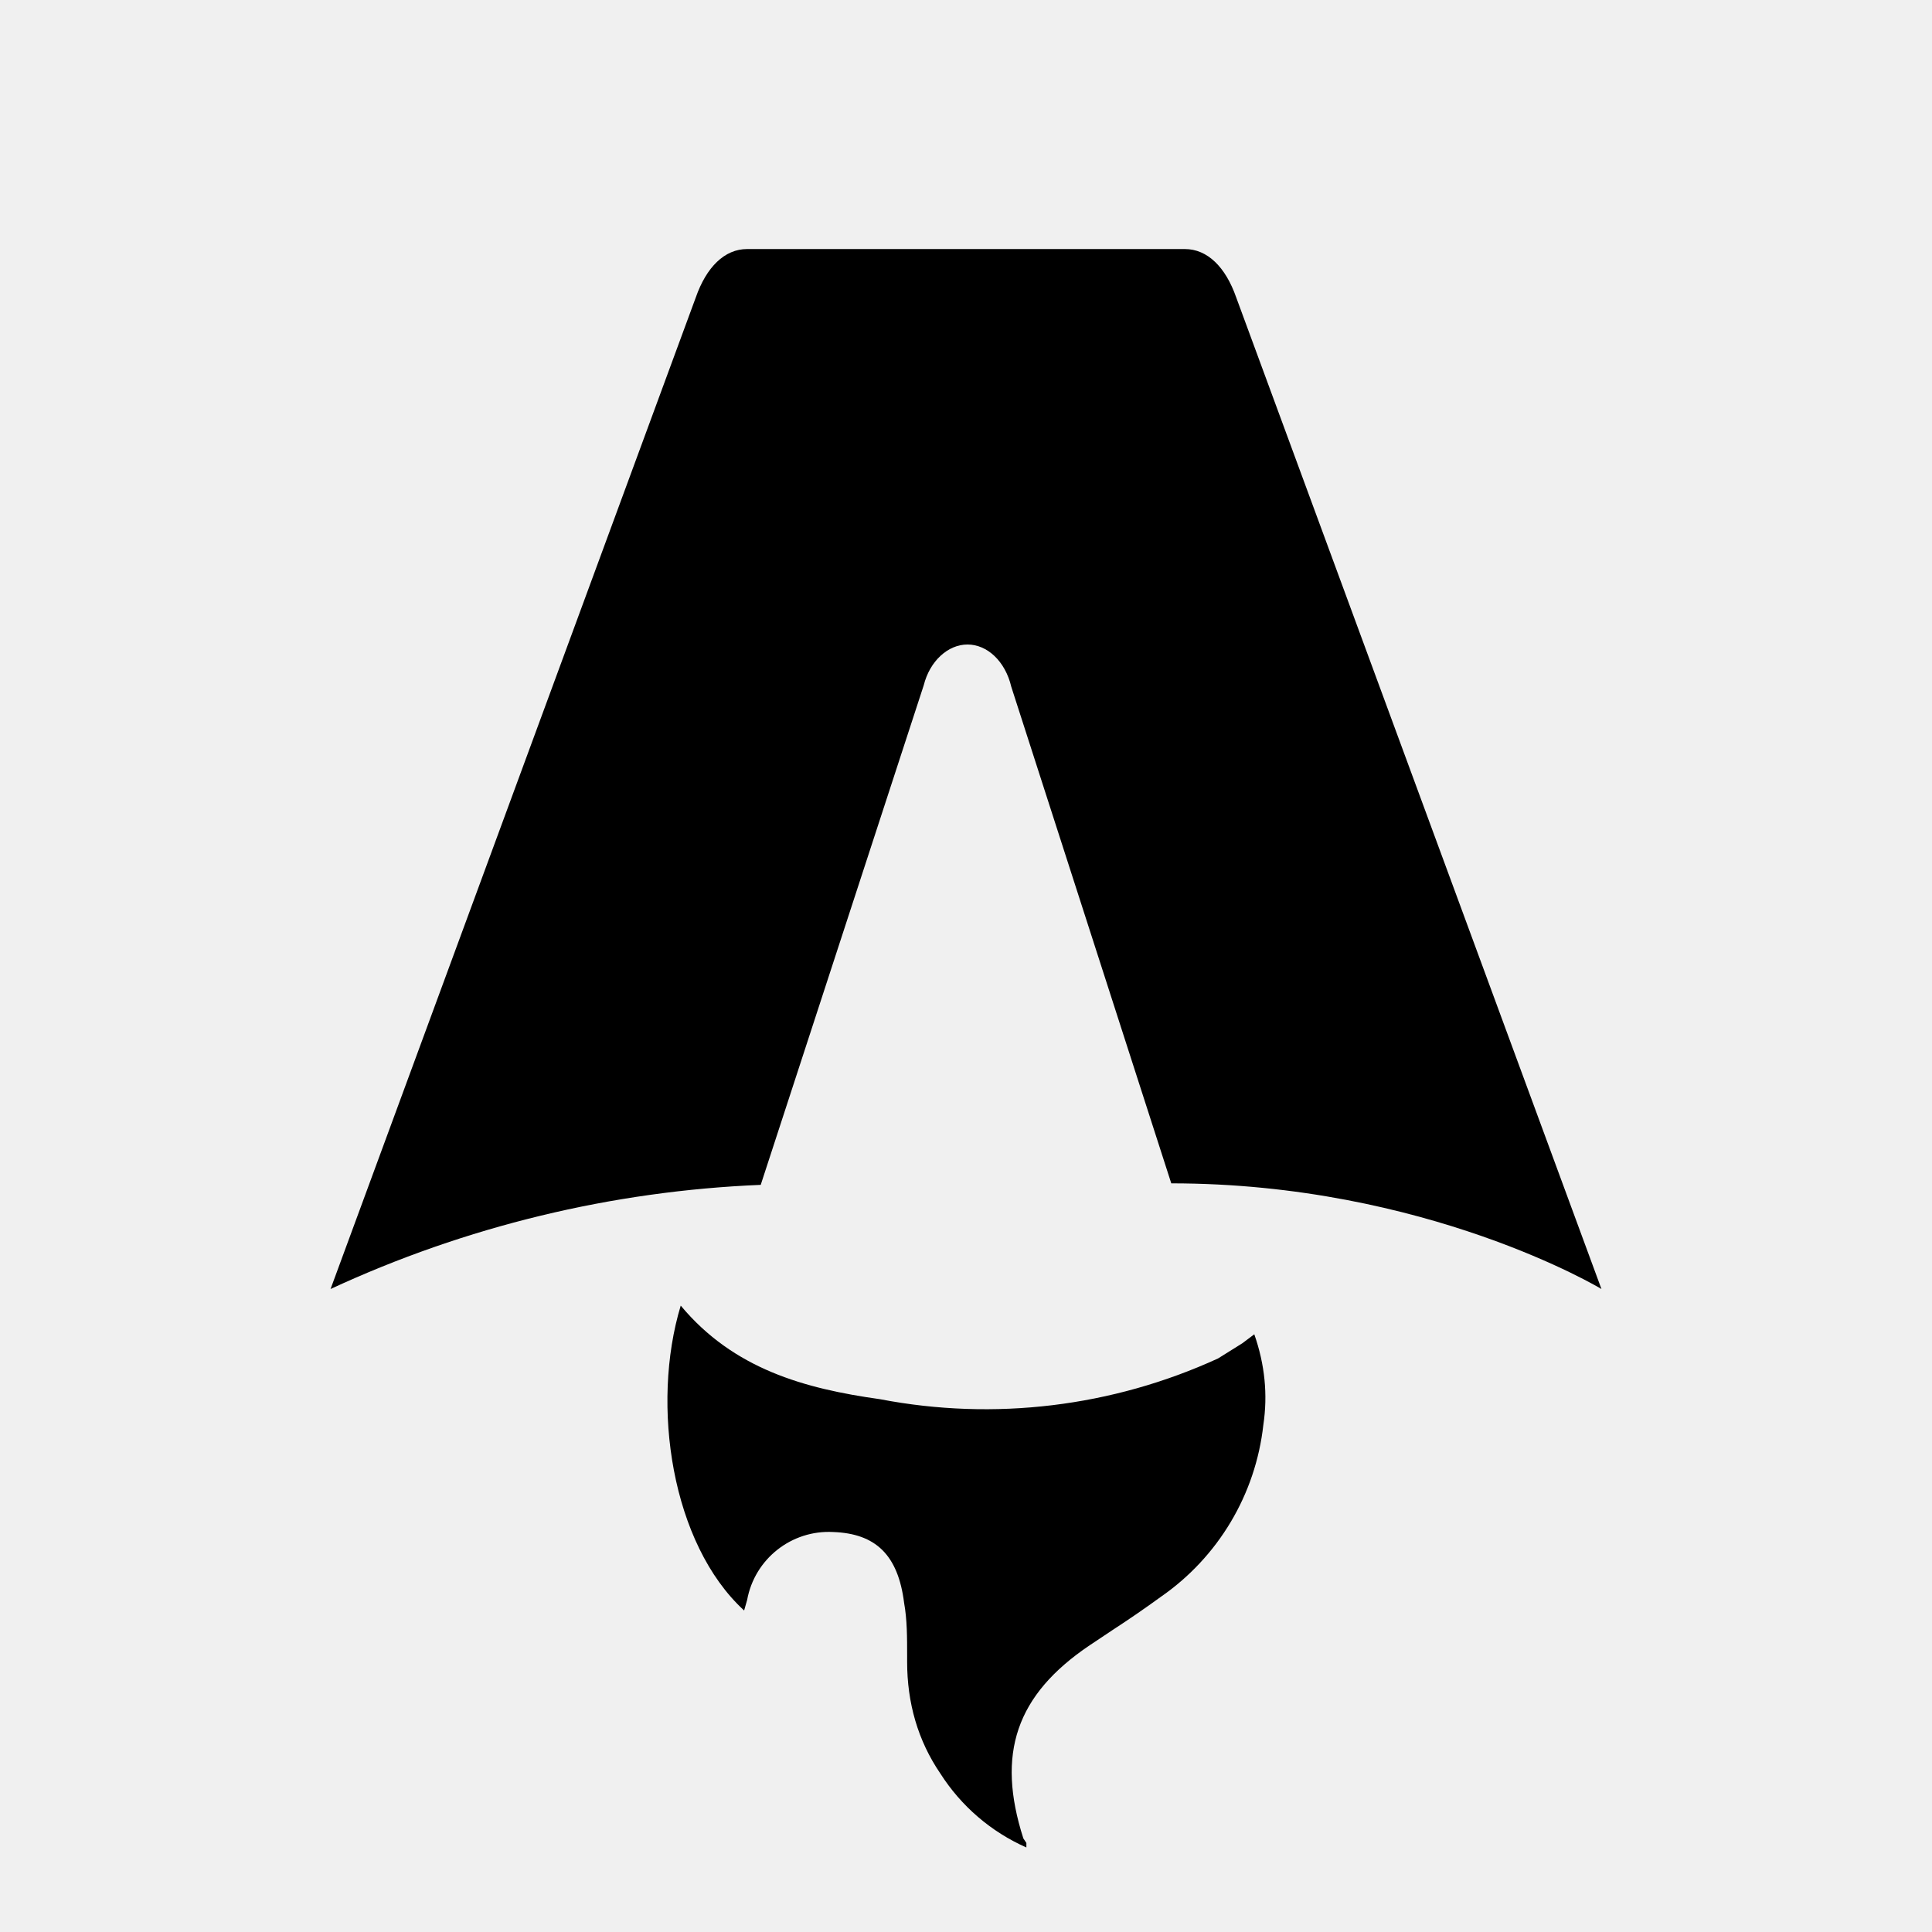
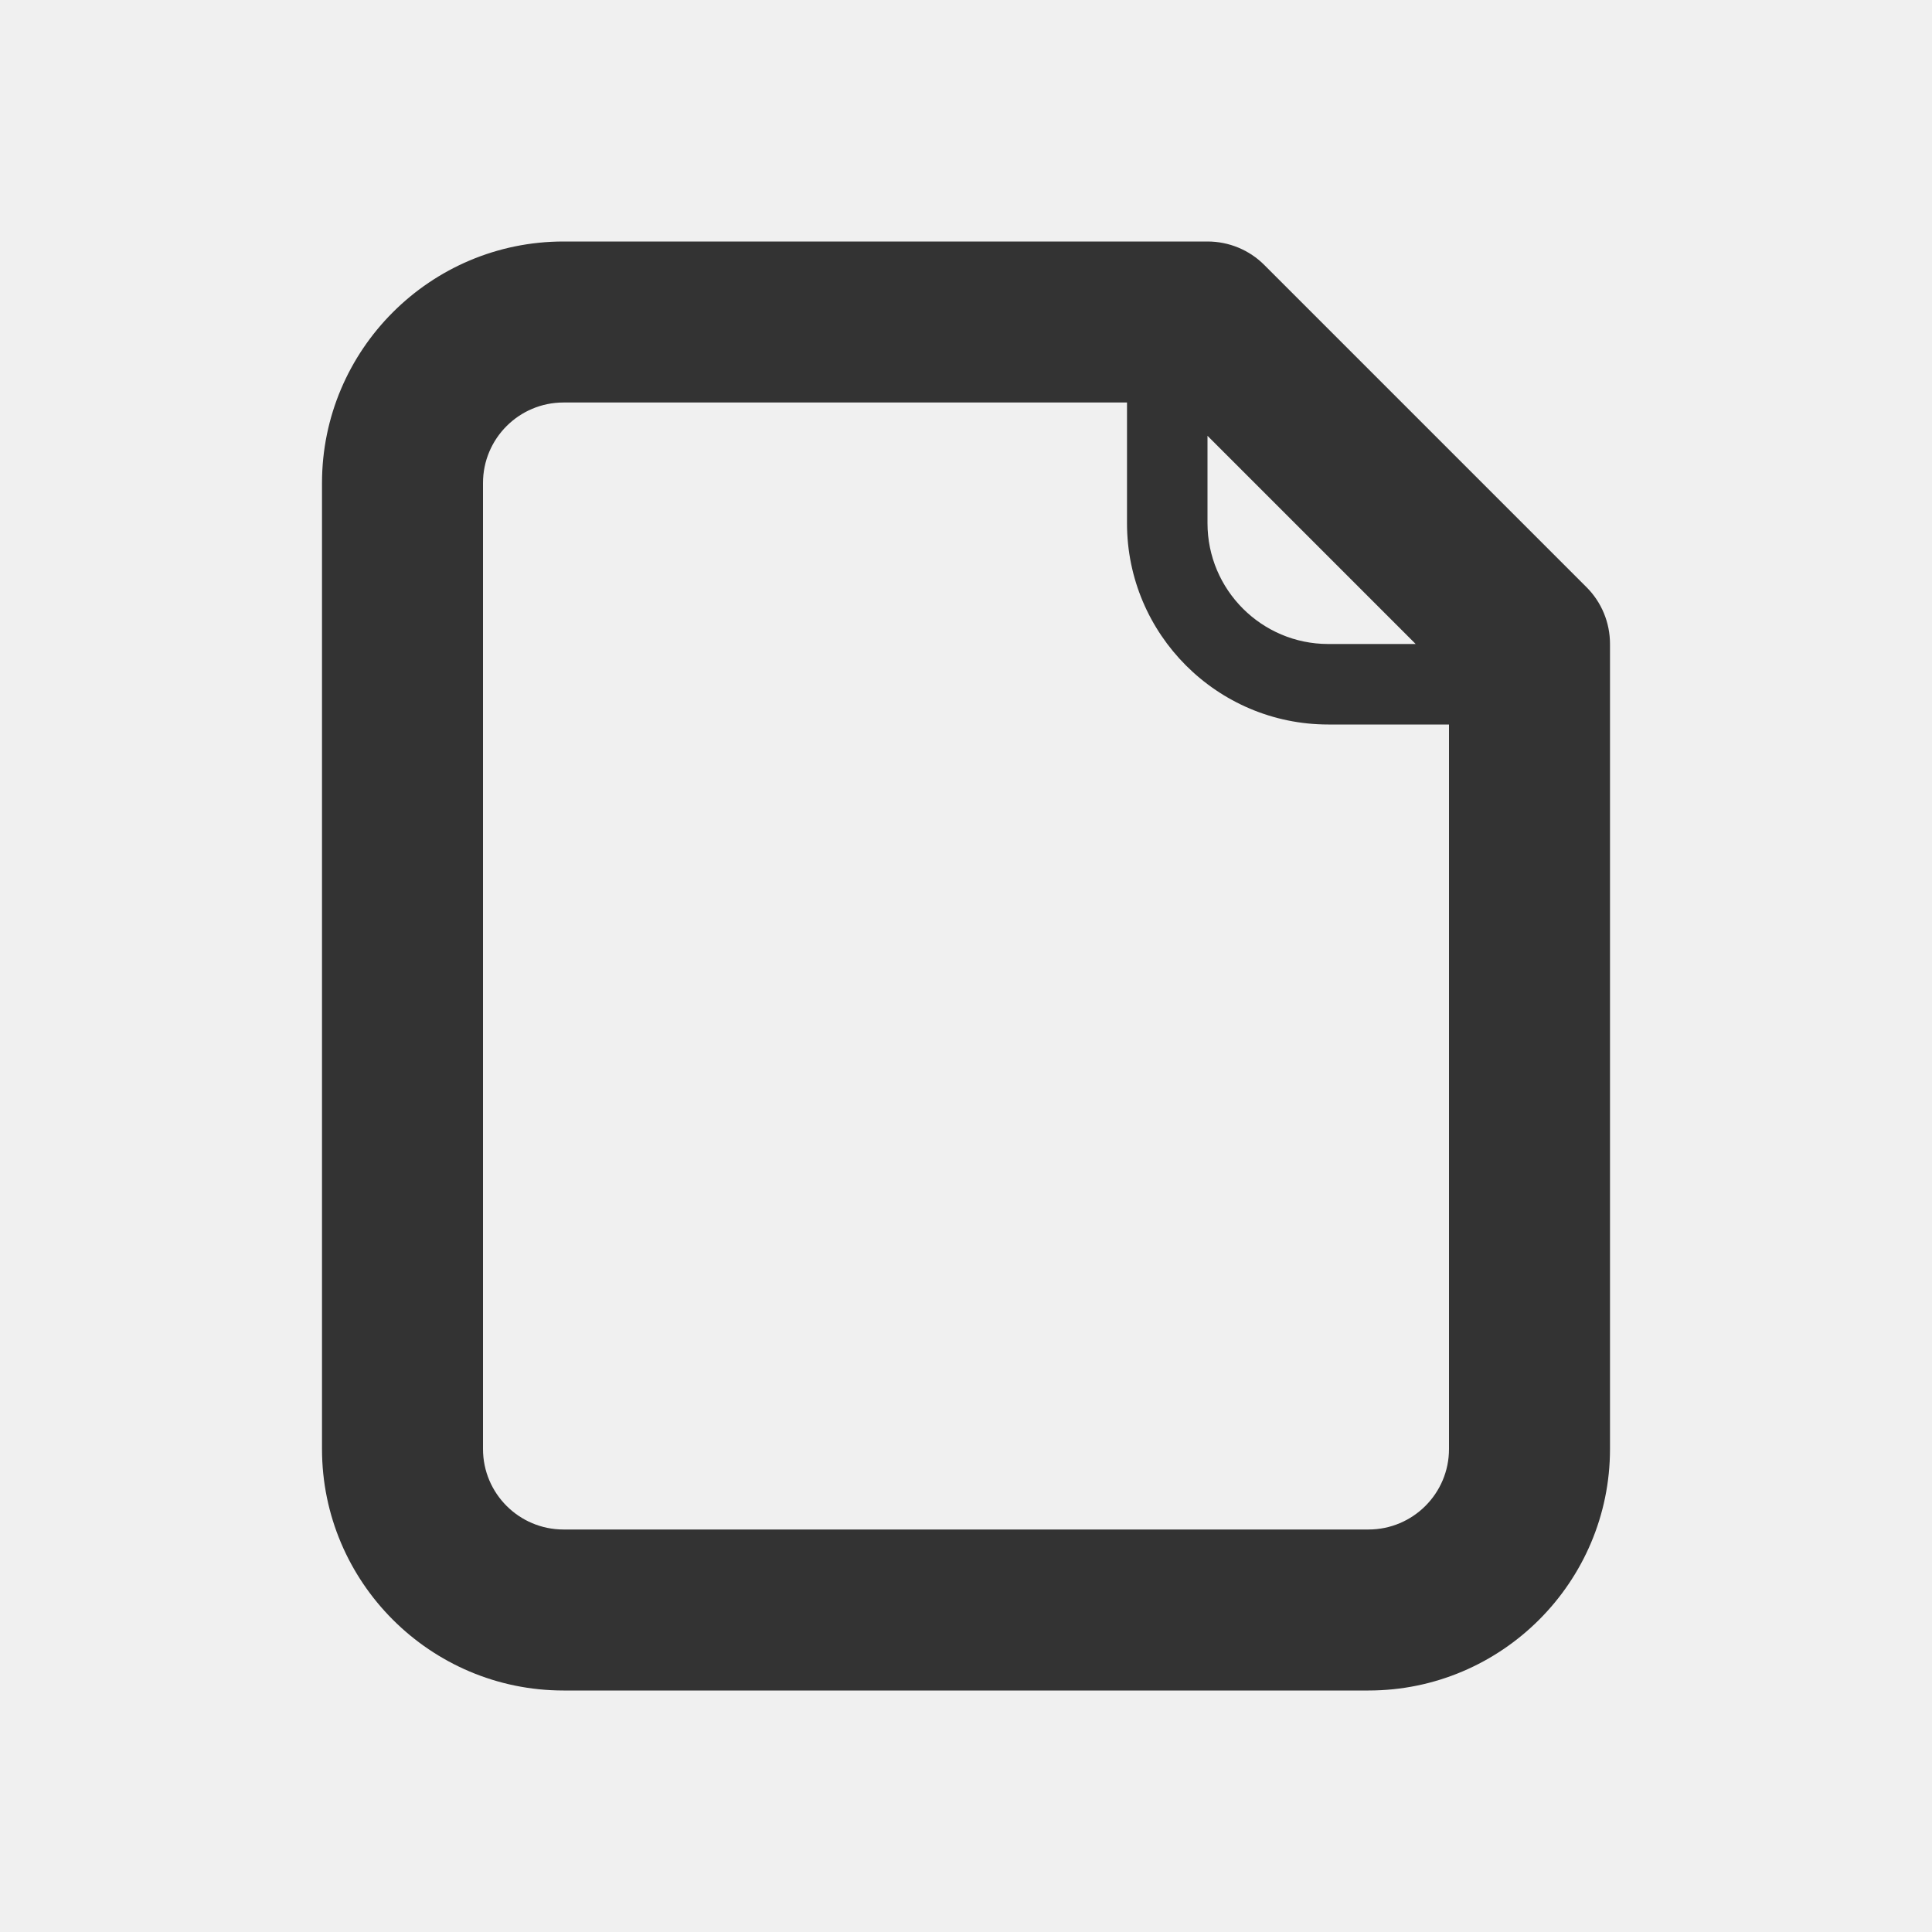
- <svg xmlns="http://www.w3.org/2000/svg" fill="none" viewBox="0 0 128 128">
-   <path d="M50.4 78.5a75.1 75.1 0 0 0-28.5 6.9l24.2-65.7c.7-2 1.9-3.2 3.4-3.2h29c1.5 0 2.7 1.2 3.4 3.2l24.2 65.7s-11.6-7-28.5-7L67 45.5c-.4-1.7-1.6-2.8-2.9-2.8-1.3 0-2.5 1.1-2.9 2.7L50.4 78.5Zm-1.1 28.2Zm-4.2-20.2c-2 6.6-.6 15.8 4.2 20.2a17.5 17.5 0 0 1 .2-.7 5.5 5.5 0 0 1 5.7-4.5c2.8.1 4.3 1.5 4.7 4.7.2 1.1.2 2.3.2 3.5v.4c0 2.7.7 5.2 2.2 7.4a13 13 0 0 0 5.7 4.9v-.3l-.2-.3c-1.8-5.6-.5-9.5 4.4-12.8l1.5-1a73 73 0 0 0 3.2-2.2 16 16 0 0 0 6.8-11.4c.3-2 .1-4-.6-6l-.8.6-1.6 1a37 37 0 0 1-22.4 2.7c-5-.7-9.7-2-13.2-6.2Z" />
+ <svg xmlns="http://www.w3.org/2000/svg" viewBox="0 0 24 24">
+   <path d="M19.707 7.293l-4-4c-.187-.188-.441-.293-.707-.293h-8c-1.654 0-3 1.346-3 3v12c0 1.654 1.346 3 3 3h10c1.654 0 3-1.346 3-3v-10c0-.266-.105-.52-.293-.707zm-2.121.707h-1.086c-.827 0-1.5-.673-1.5-1.5v-1.086l2.586 2.586zm-.586 11h-10c-.552 0-1-.448-1-1v-12c0-.552.448-1 1-1h7v1.5c0 1.379 1.121 2.5 2.5 2.5h1.5v9c0 .552-.448 1-1 1z" />
  <style>
-         path { fill: #000; }
+         path {
+             fill: #333;
+         }
+ 
        @media (prefers-color-scheme: dark) {
-             path { fill: #FFF; }
+             path {
+                 fill: #ddd;
+             }
        }
    </style>
</svg>
